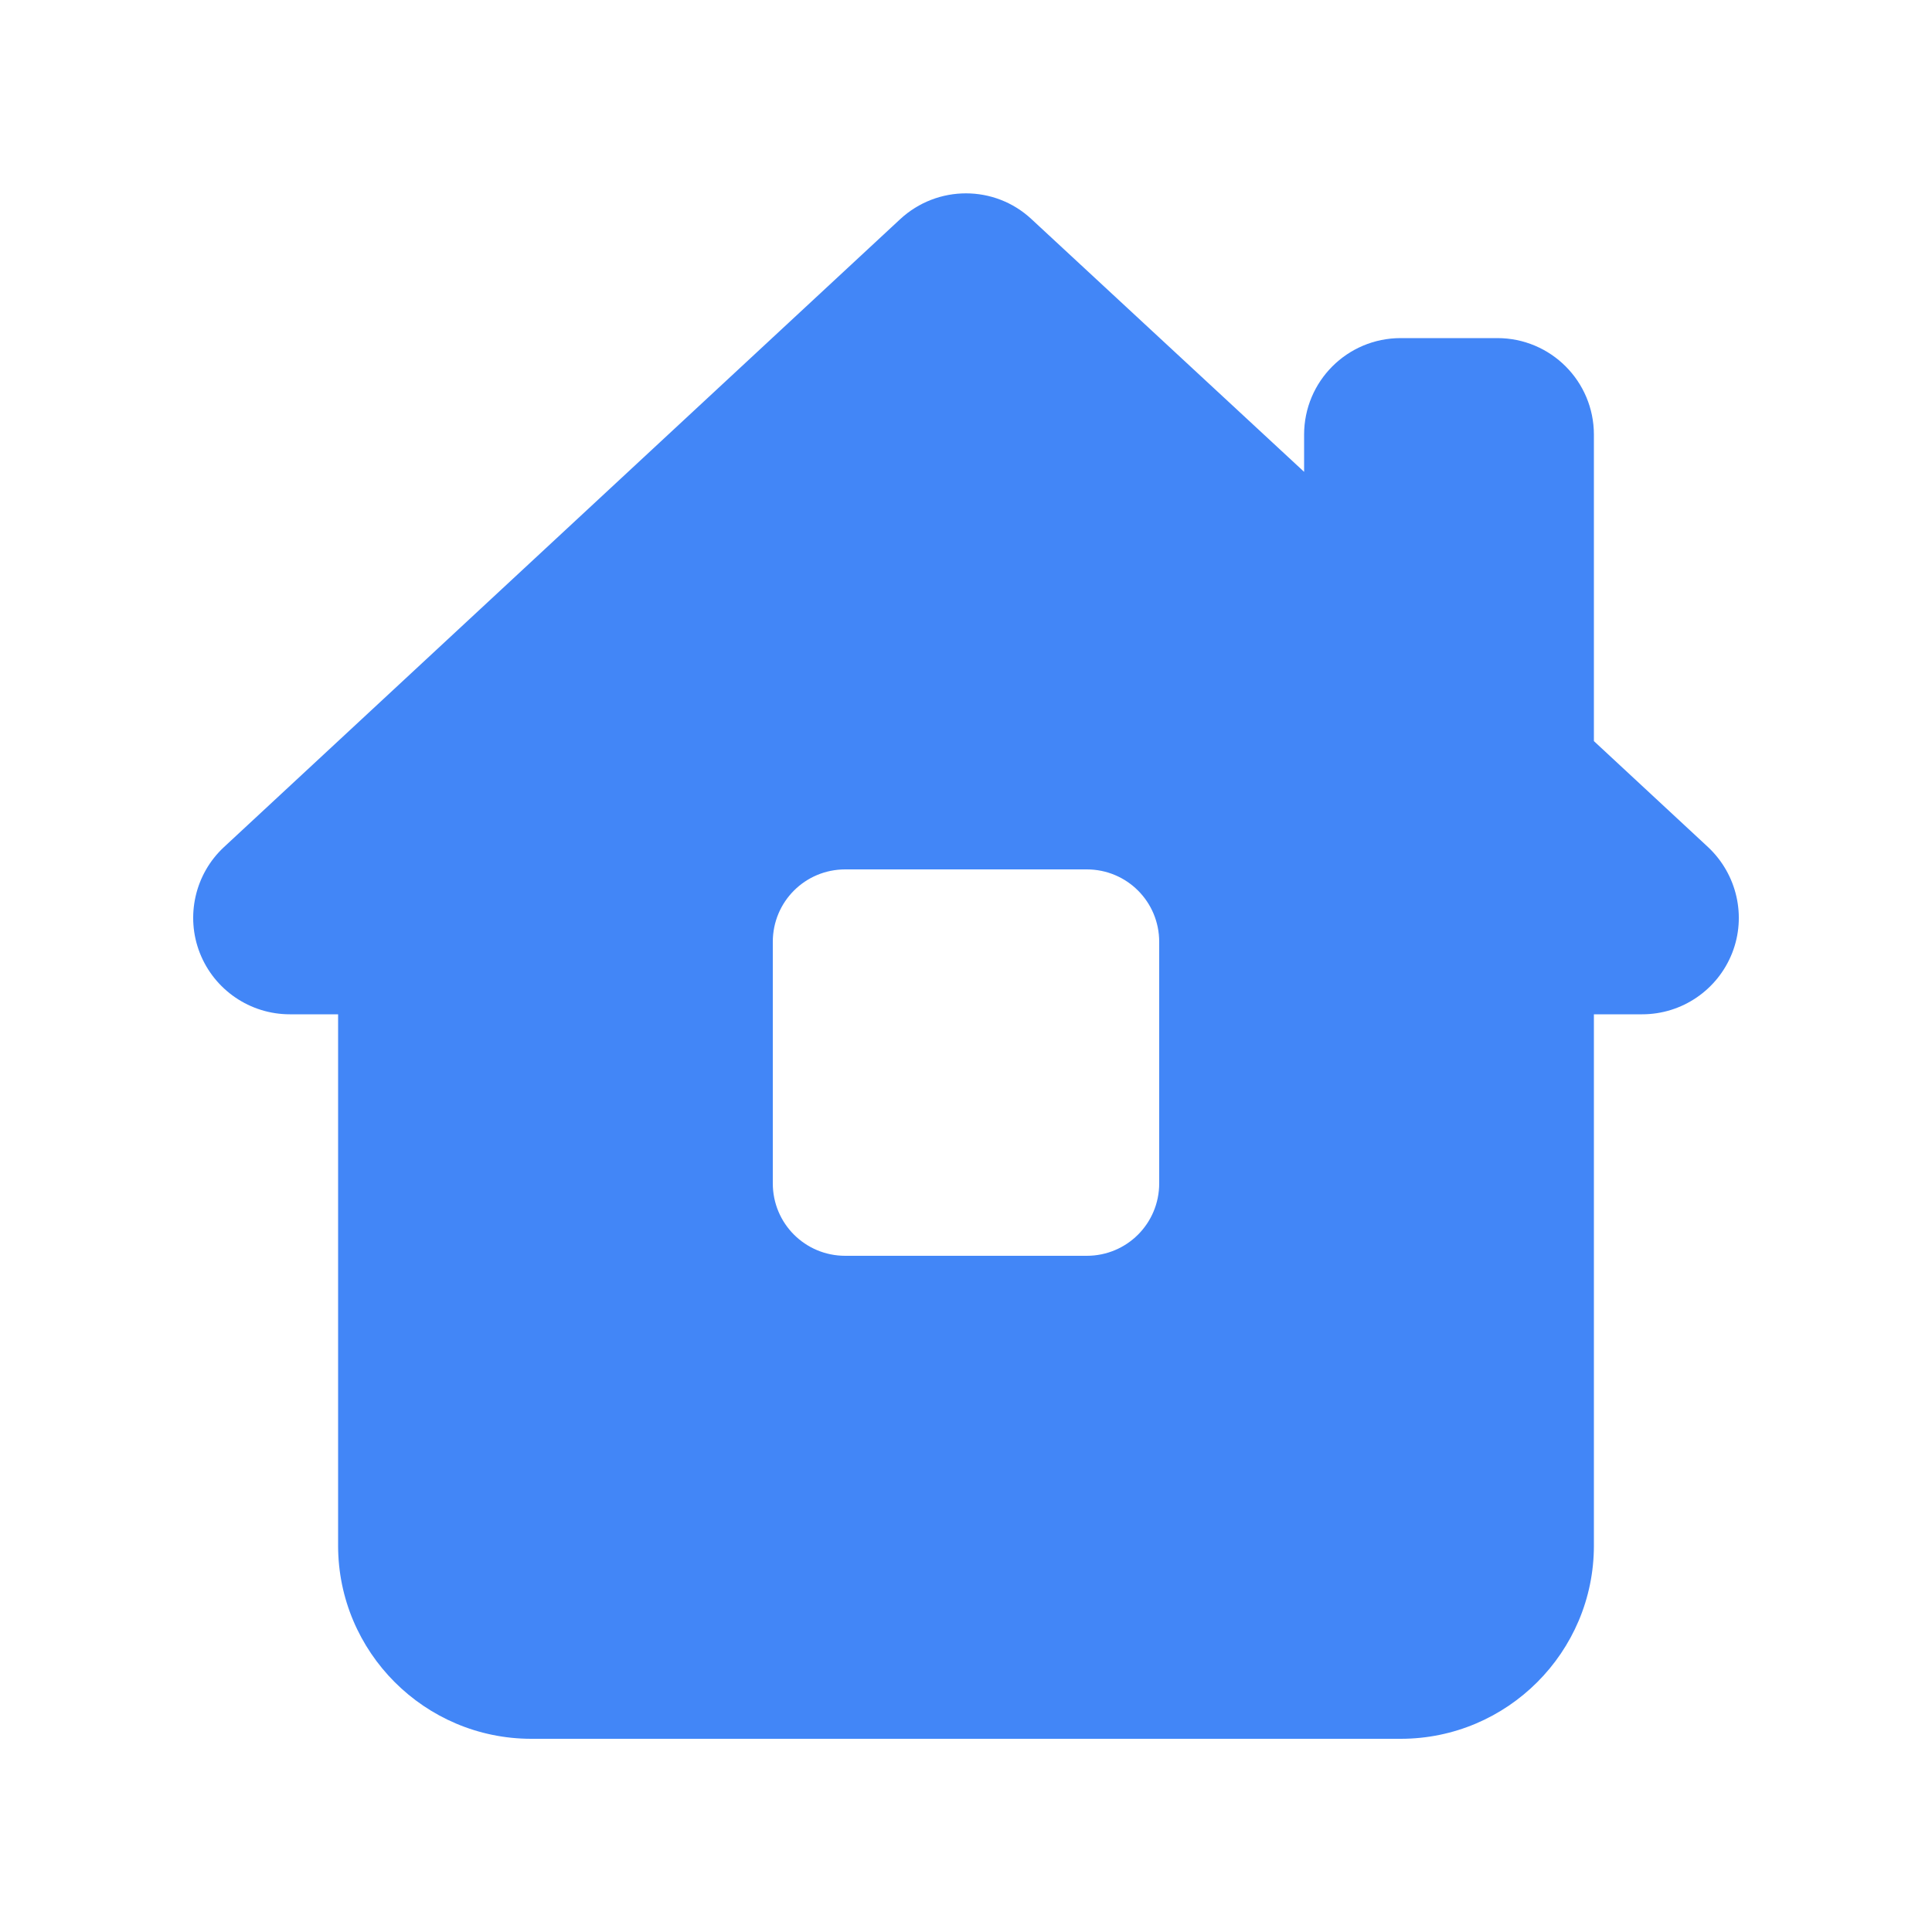
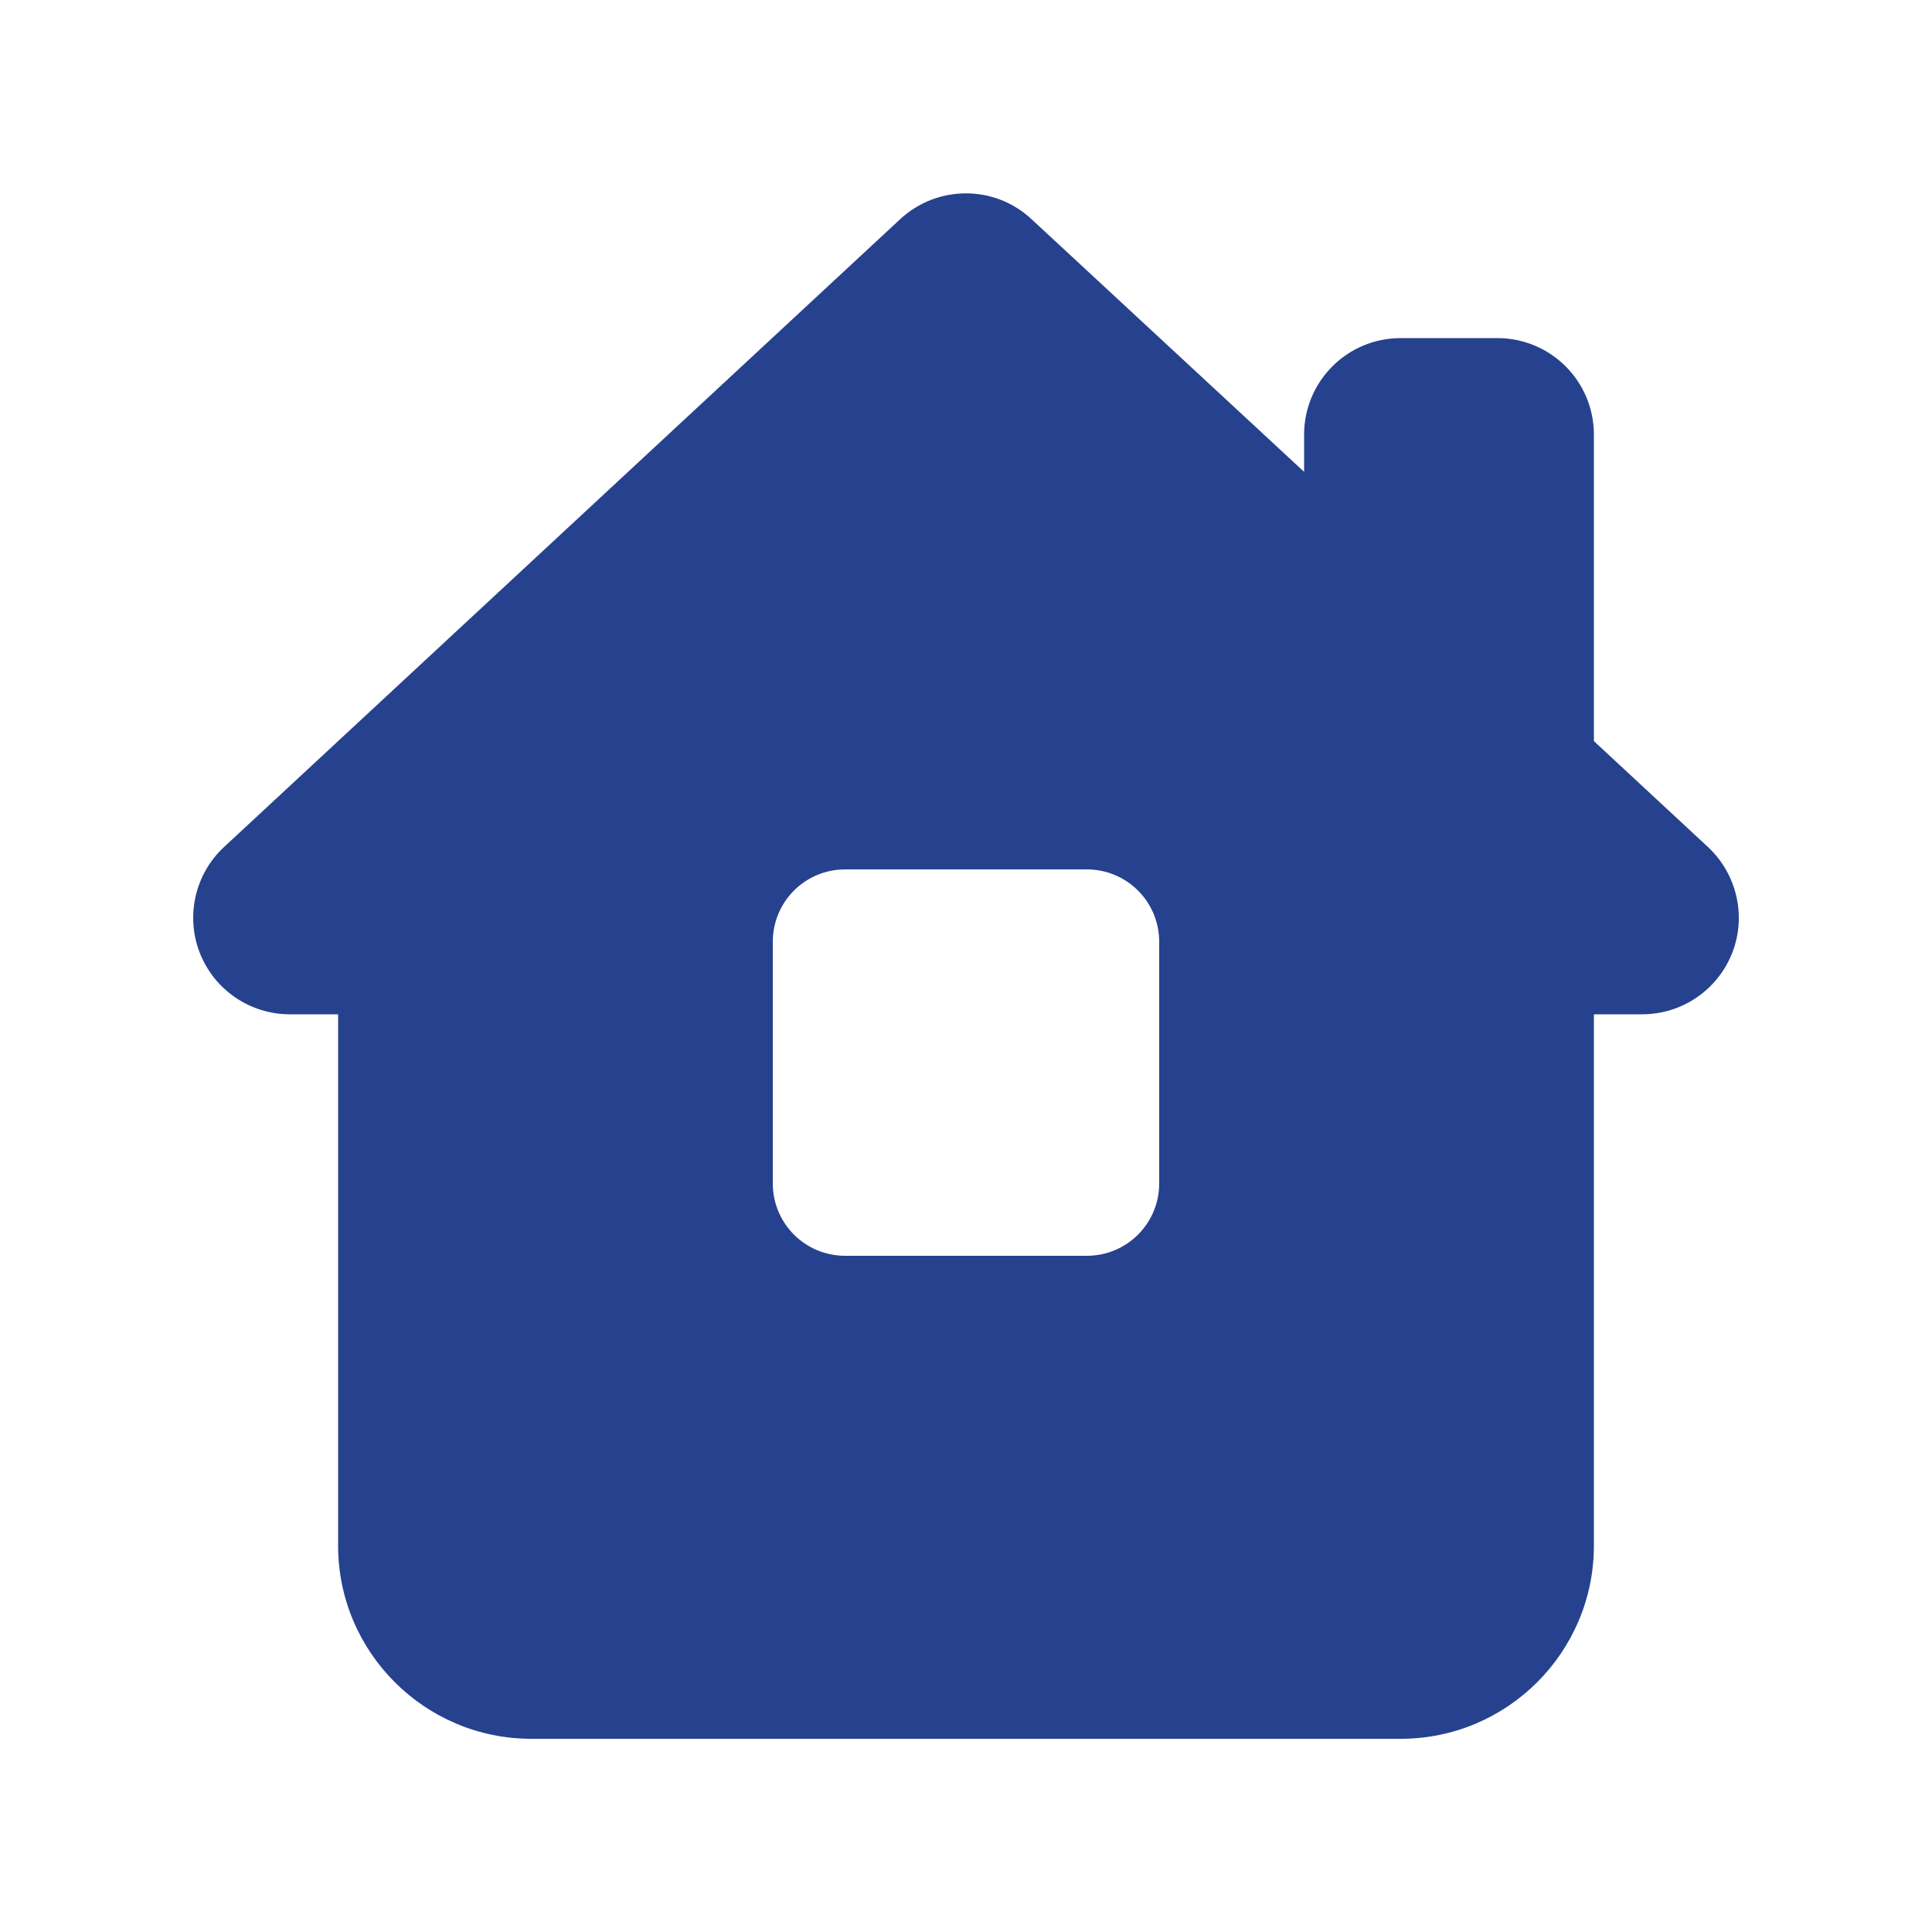
- <svg xmlns="http://www.w3.org/2000/svg" fill="#3b82f6f6" viewBox="0 0 640 640">
+ <svg xmlns="http://www.w3.org/2000/svg" fill="#1e3a8af6" viewBox="0 0 640 640">
  <path d="M298.2 72.6C310.5 61.2 329.5 61.2 341.7 72.6L432 156.3L432 144C432 126.3 446.3 112 464 112L496 112C513.7 112 528 126.3 528 144L528 245.5L565.8 280.6C575.4 289.6 578.6 303.5 573.8 315.7C569 327.9 557.2 336 544 336L528 336L528 512C528 547.3 499.3 576 464 576L176 576C140.7 576 112 547.3 112 512L112 336L96 336C82.8 336 71 327.9 66.2 315.7C61.4 303.5 64.6 289.5 74.2 280.6L298.2 72.6zM280 288C266.7 288 256 298.7 256 312L256 392C256 405.3 266.7 416 280 416L360 416C373.3 416 384 405.3 384 392L384 312C384 298.7 373.3 288 360 288L280 288z" />
</svg>
